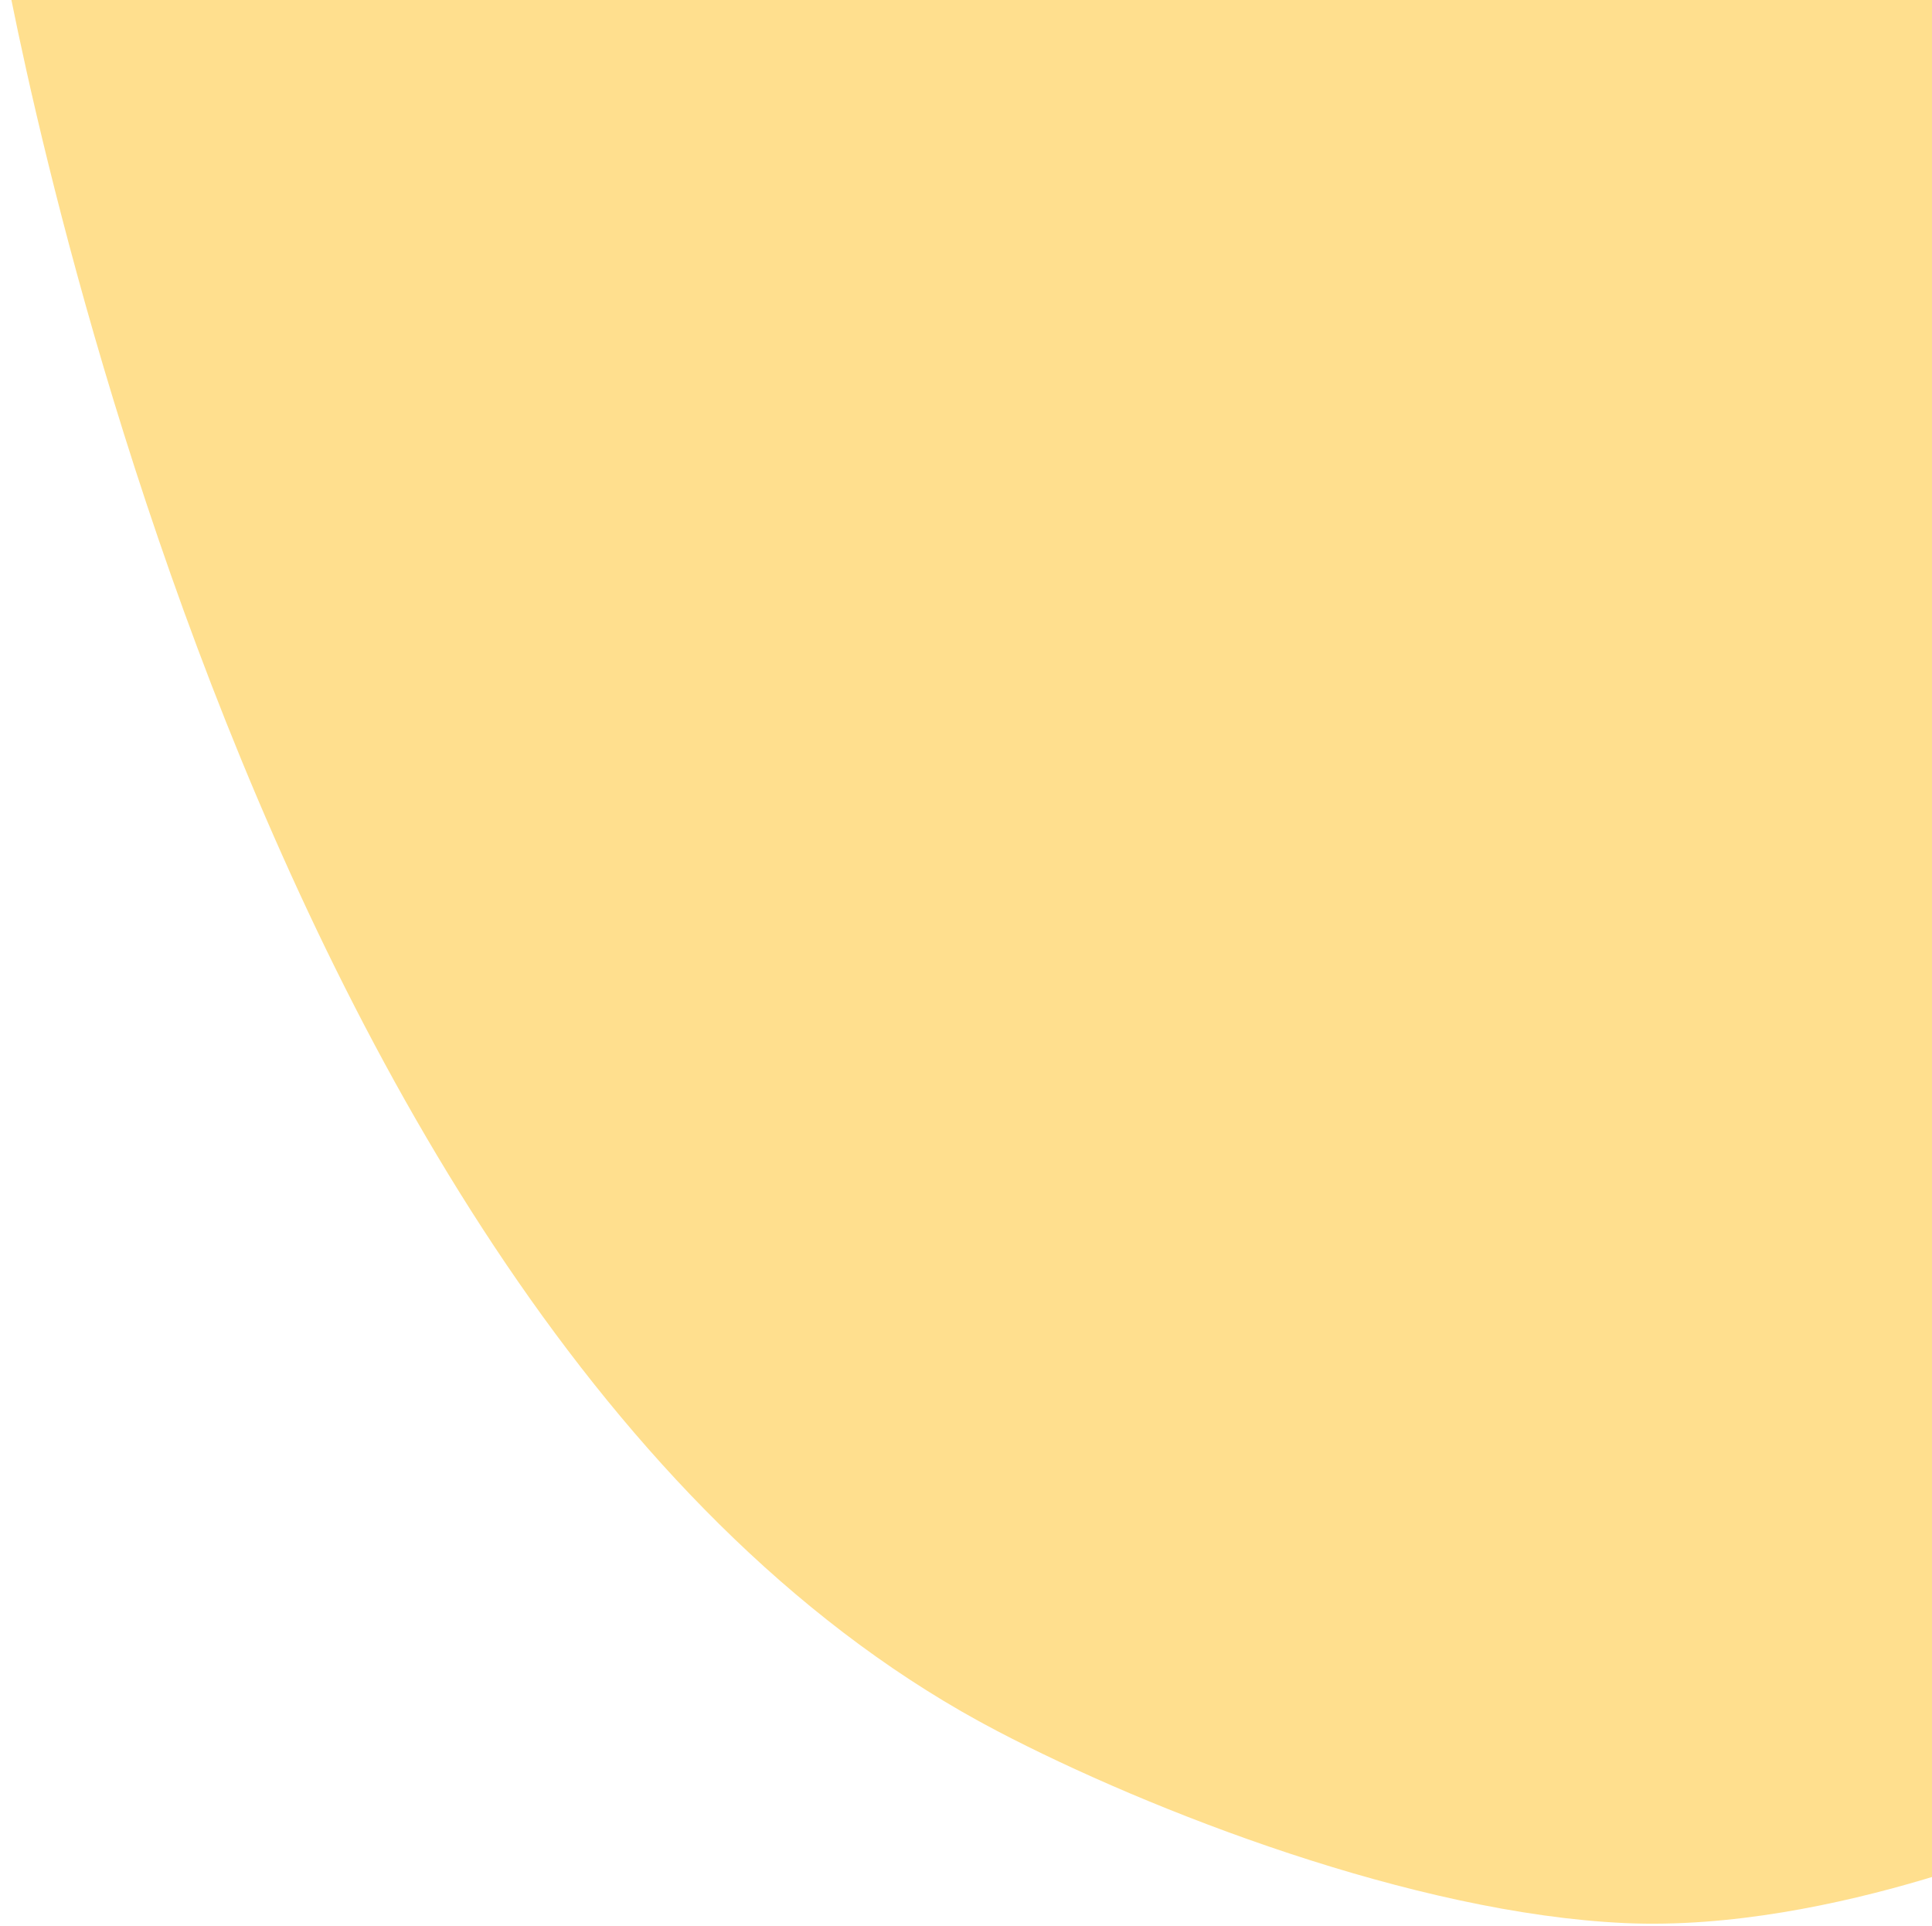
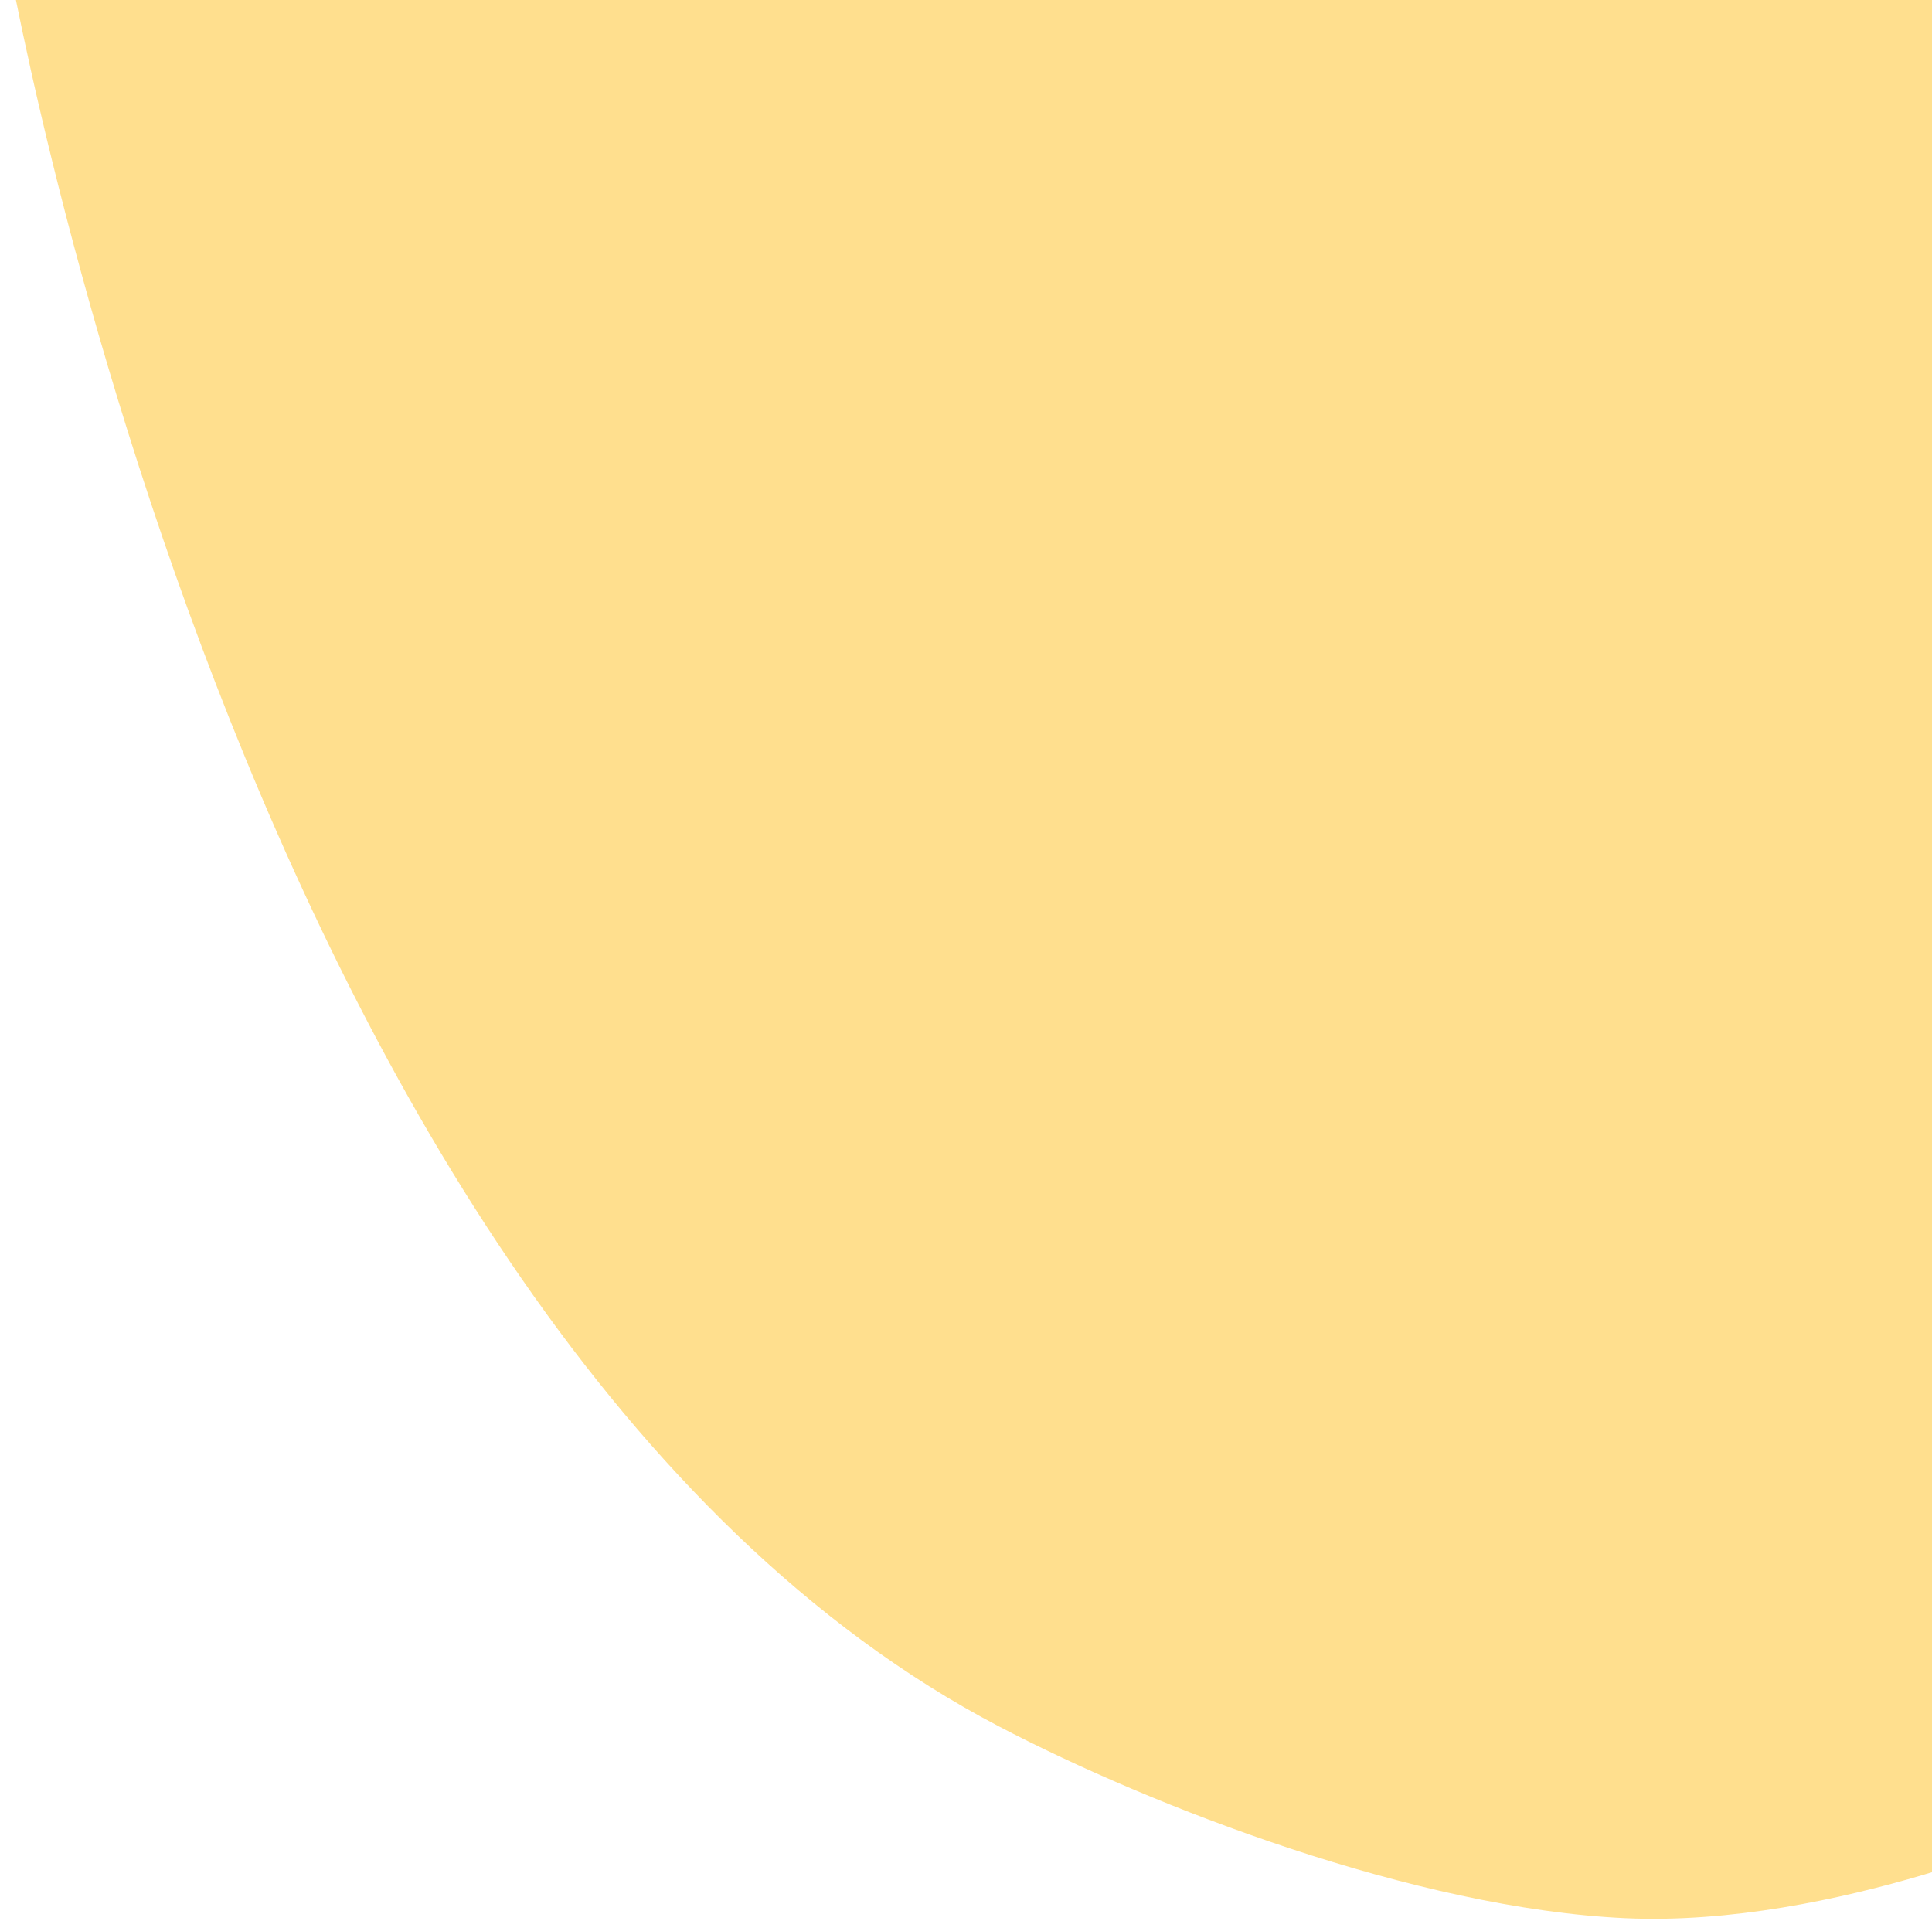
- <svg xmlns="http://www.w3.org/2000/svg" width="849" height="846" viewBox="0 0 849 846" fill="none">
-   <path d="M438 760.5C101.903 584.521 0 -26.5 0 -26.5H907.5V803.5C907.5 803.5 806.5 849.205 714 845C621.5 840.795 505.361 795.77 438 760.5Z" fill="#FFDF8E" />
+ <svg xmlns="http://www.w3.org/2000/svg" width="851" height="846" viewBox="0 0 851 846" fill="none">
+   <path d="M440 760.5C103.903 584.521 2 -26.5 2 -26.5H909.5V803.5C909.5 803.5 808.5 849.205 716 845C623.5 840.795 507.361 795.77 440 760.5Z" fill="#FFDF8E" />
</svg>
